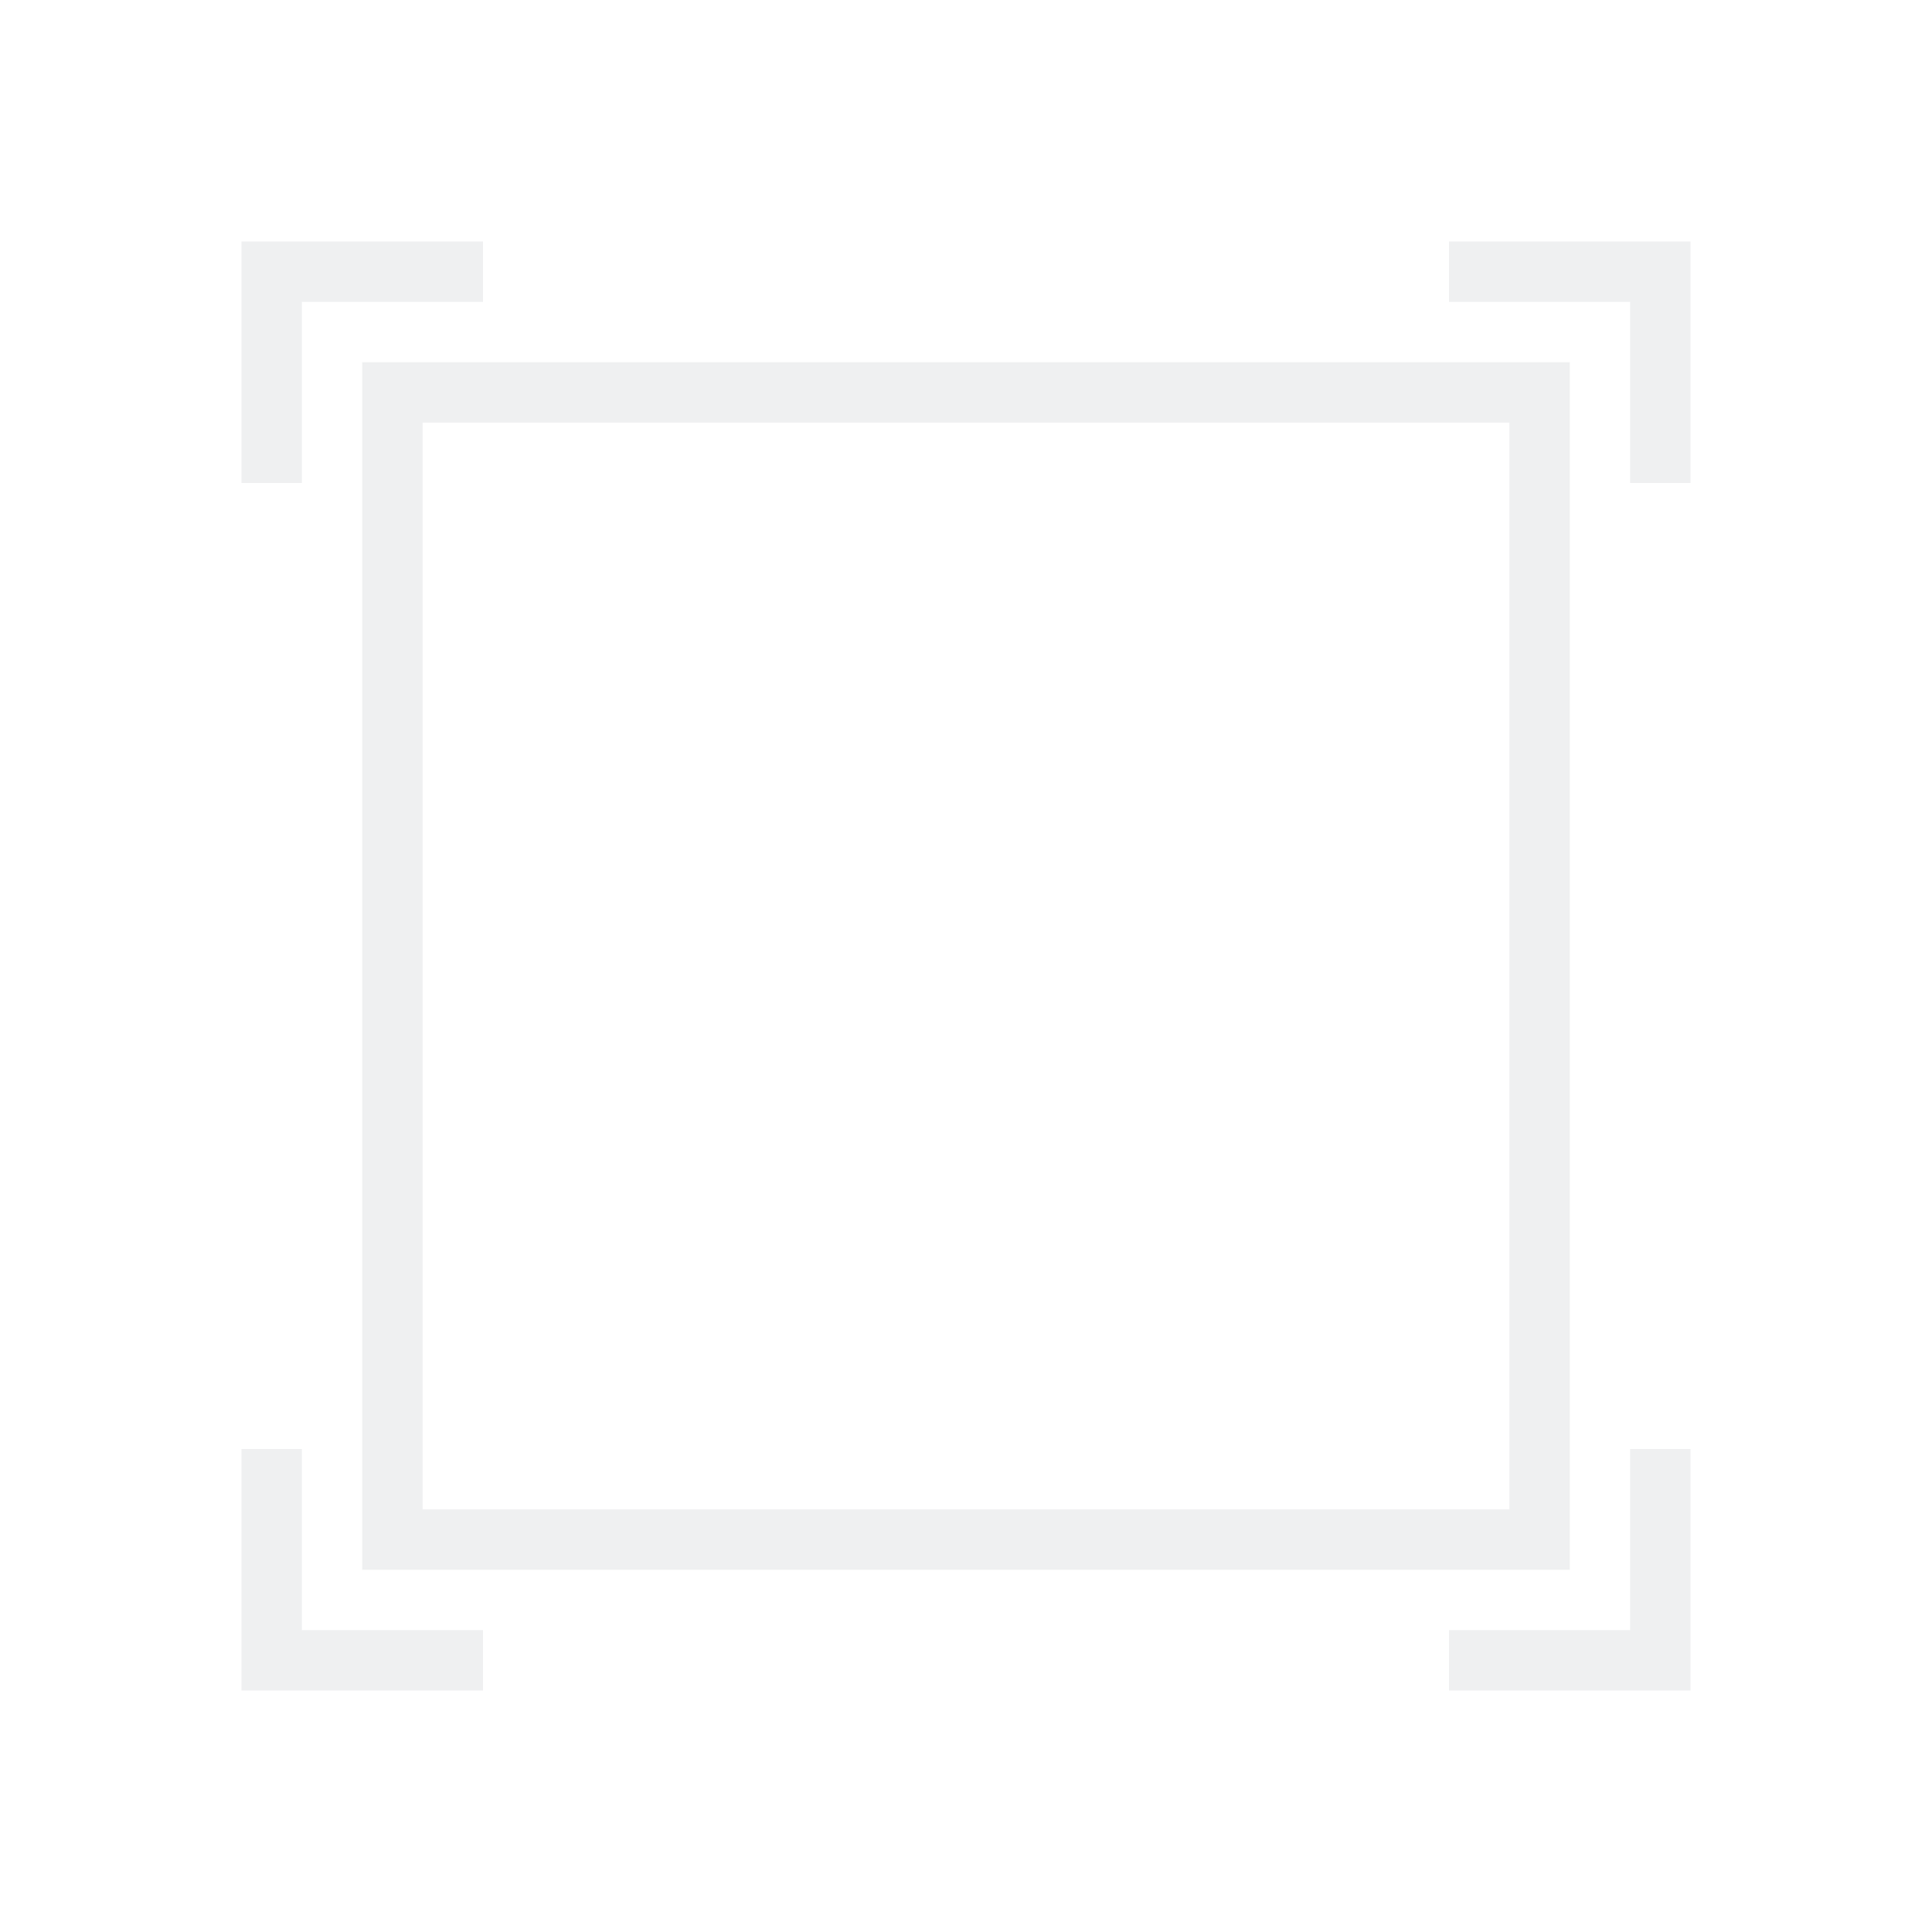
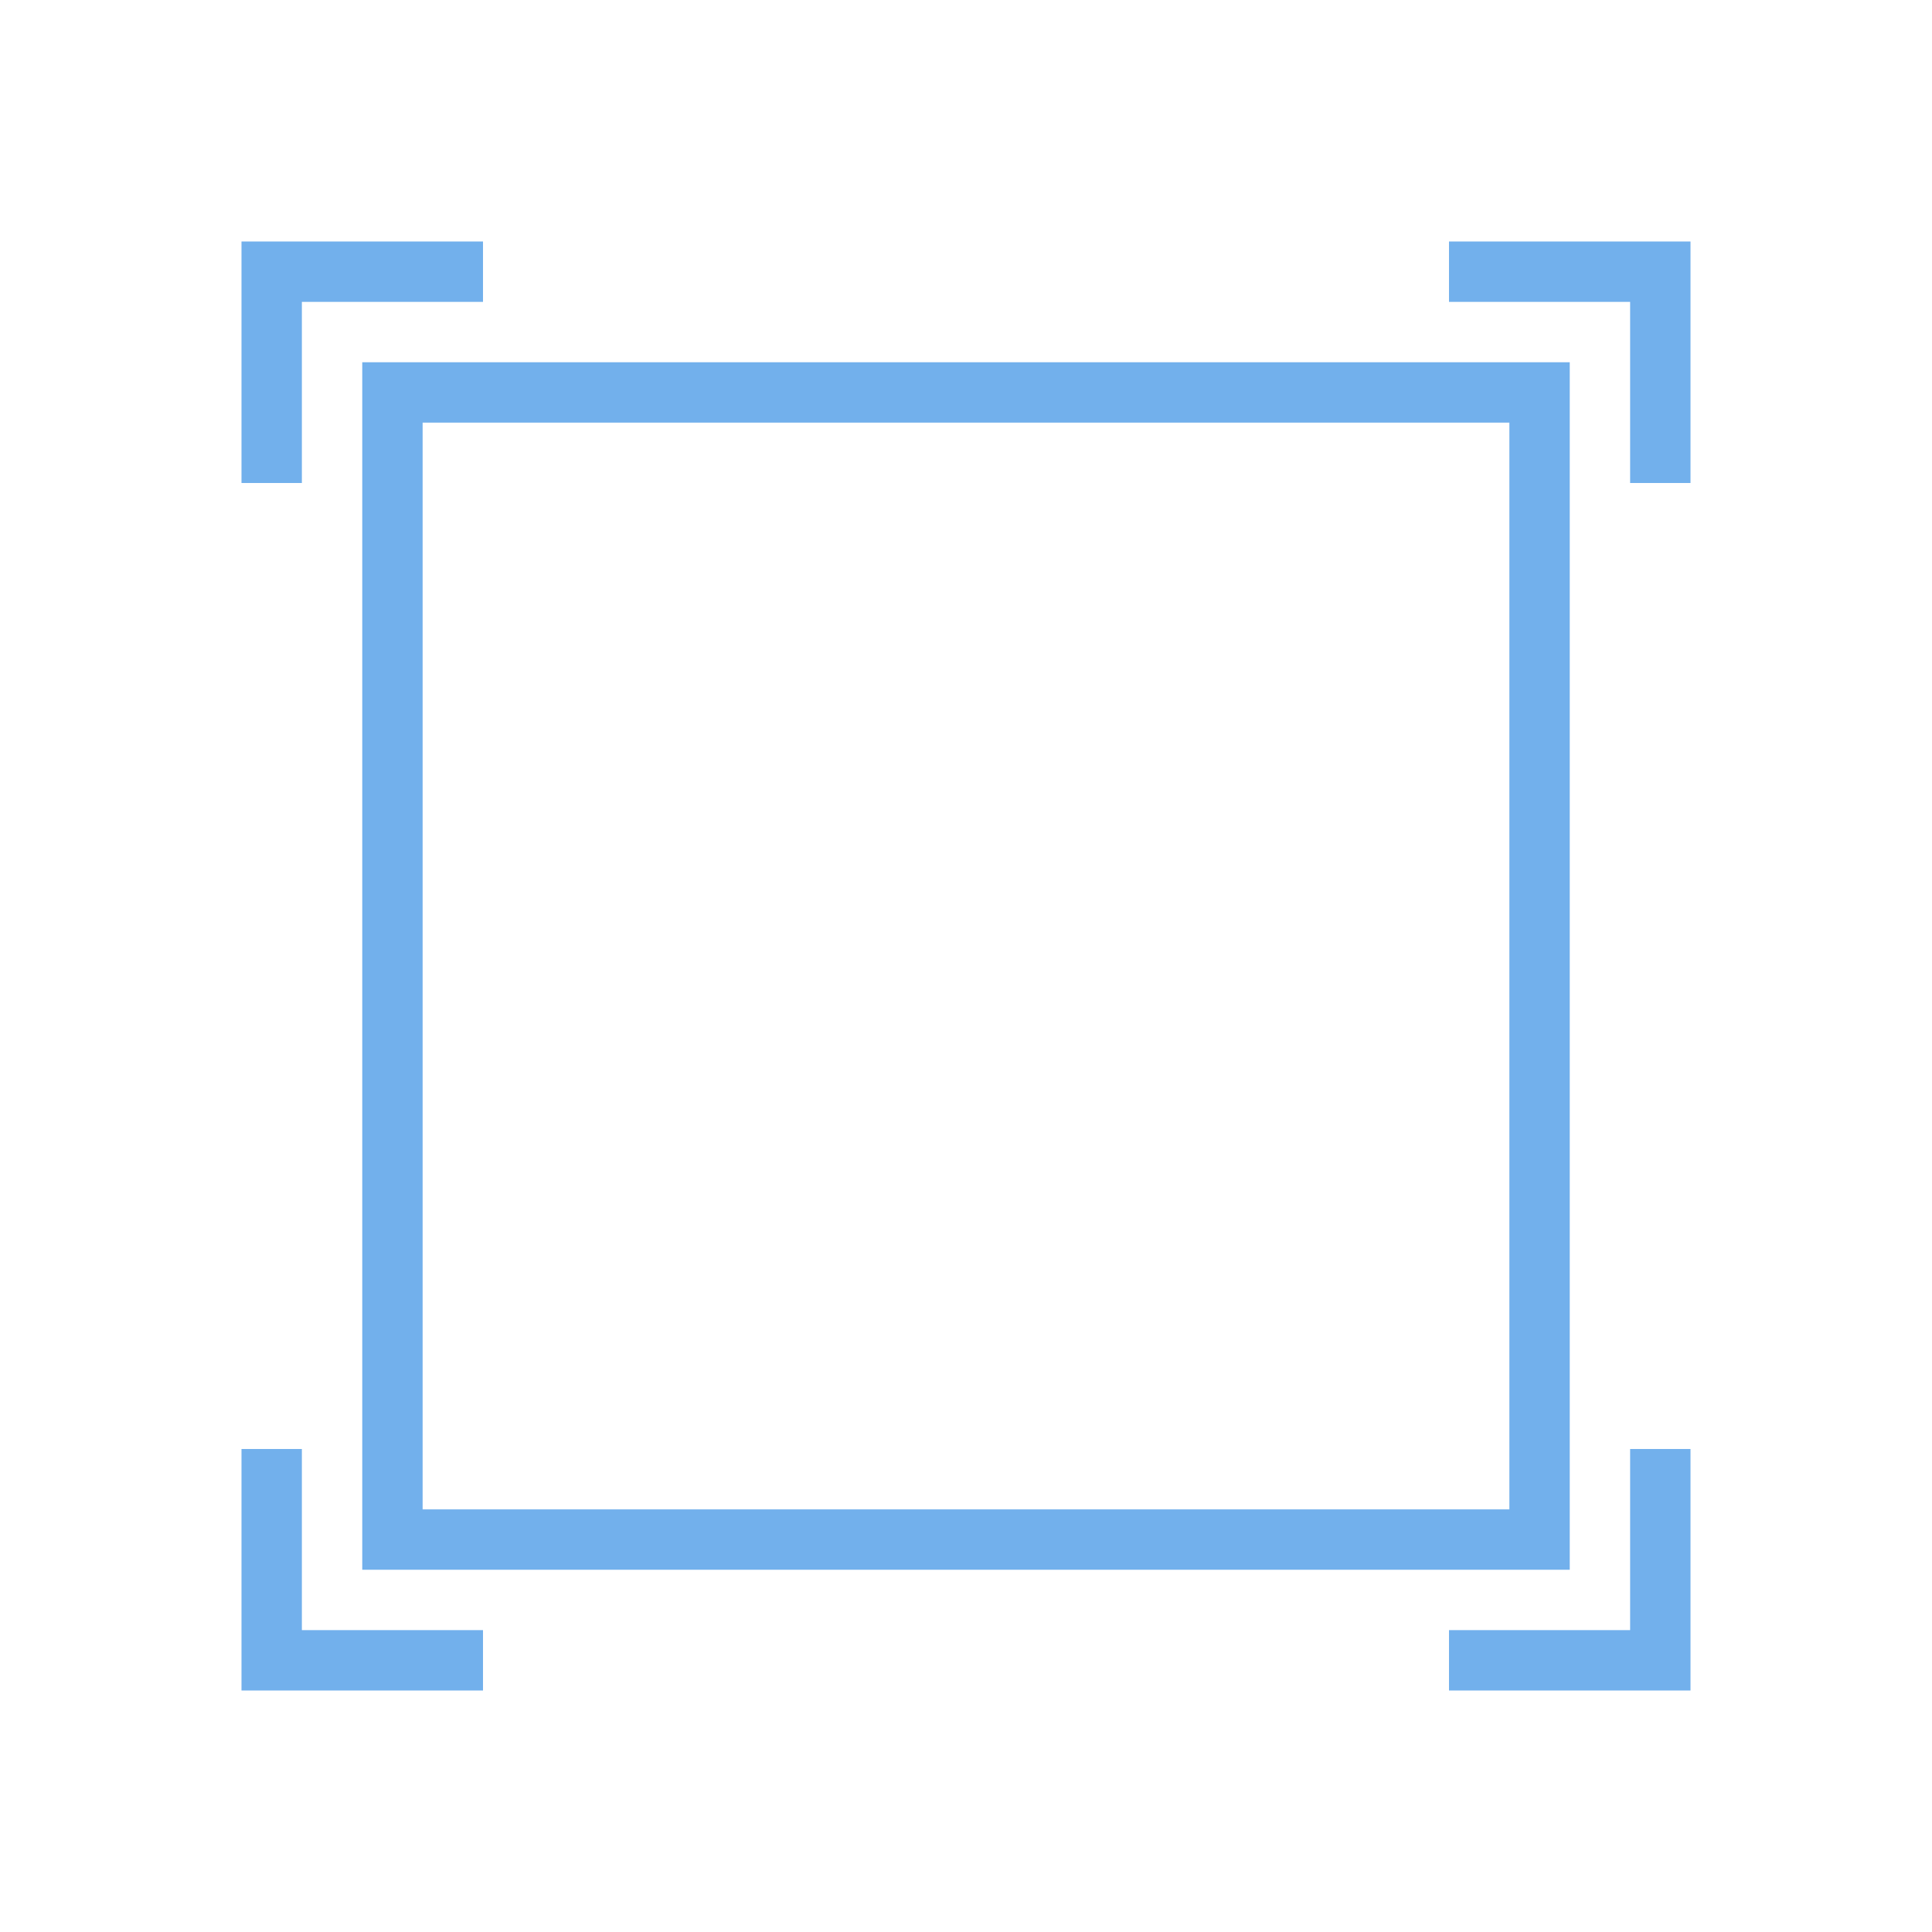
<svg xmlns="http://www.w3.org/2000/svg" viewBox="0 0 32 32">
  <defs id="defs3051">
    <style type="text/css" id="current-color-scheme">
      .ColorScheme-Text {
-         color:#eff0f1;
+         color:#72b0ec;
      }
      </style>
  </defs>
  <path style="fill:currentColor;fill-opacity:1;stroke:none" d="M 4 4 L 4 8 L 5 8 L 5 5 L 8 5 L 8 4 L 4 4 z M 24 4 L 24 5 L 27 5 L 27 8 L 28 8 L 28 4 L 24 4 z M 6 6 L 6 26 L 26 26 L 26 6 L 6 6 z M 7 7 L 25 7 L 25 25 L 7 25 L 7 7 z M 4 24 L 4 28 L 8 28 L 8 27 L 5 27 L 5 24 L 4 24 z M 27 24 L 27 27 L 24 27 L 24 28 L 28 28 L 28 24 L 27 24 z " class="ColorScheme-Text" />
</svg>
